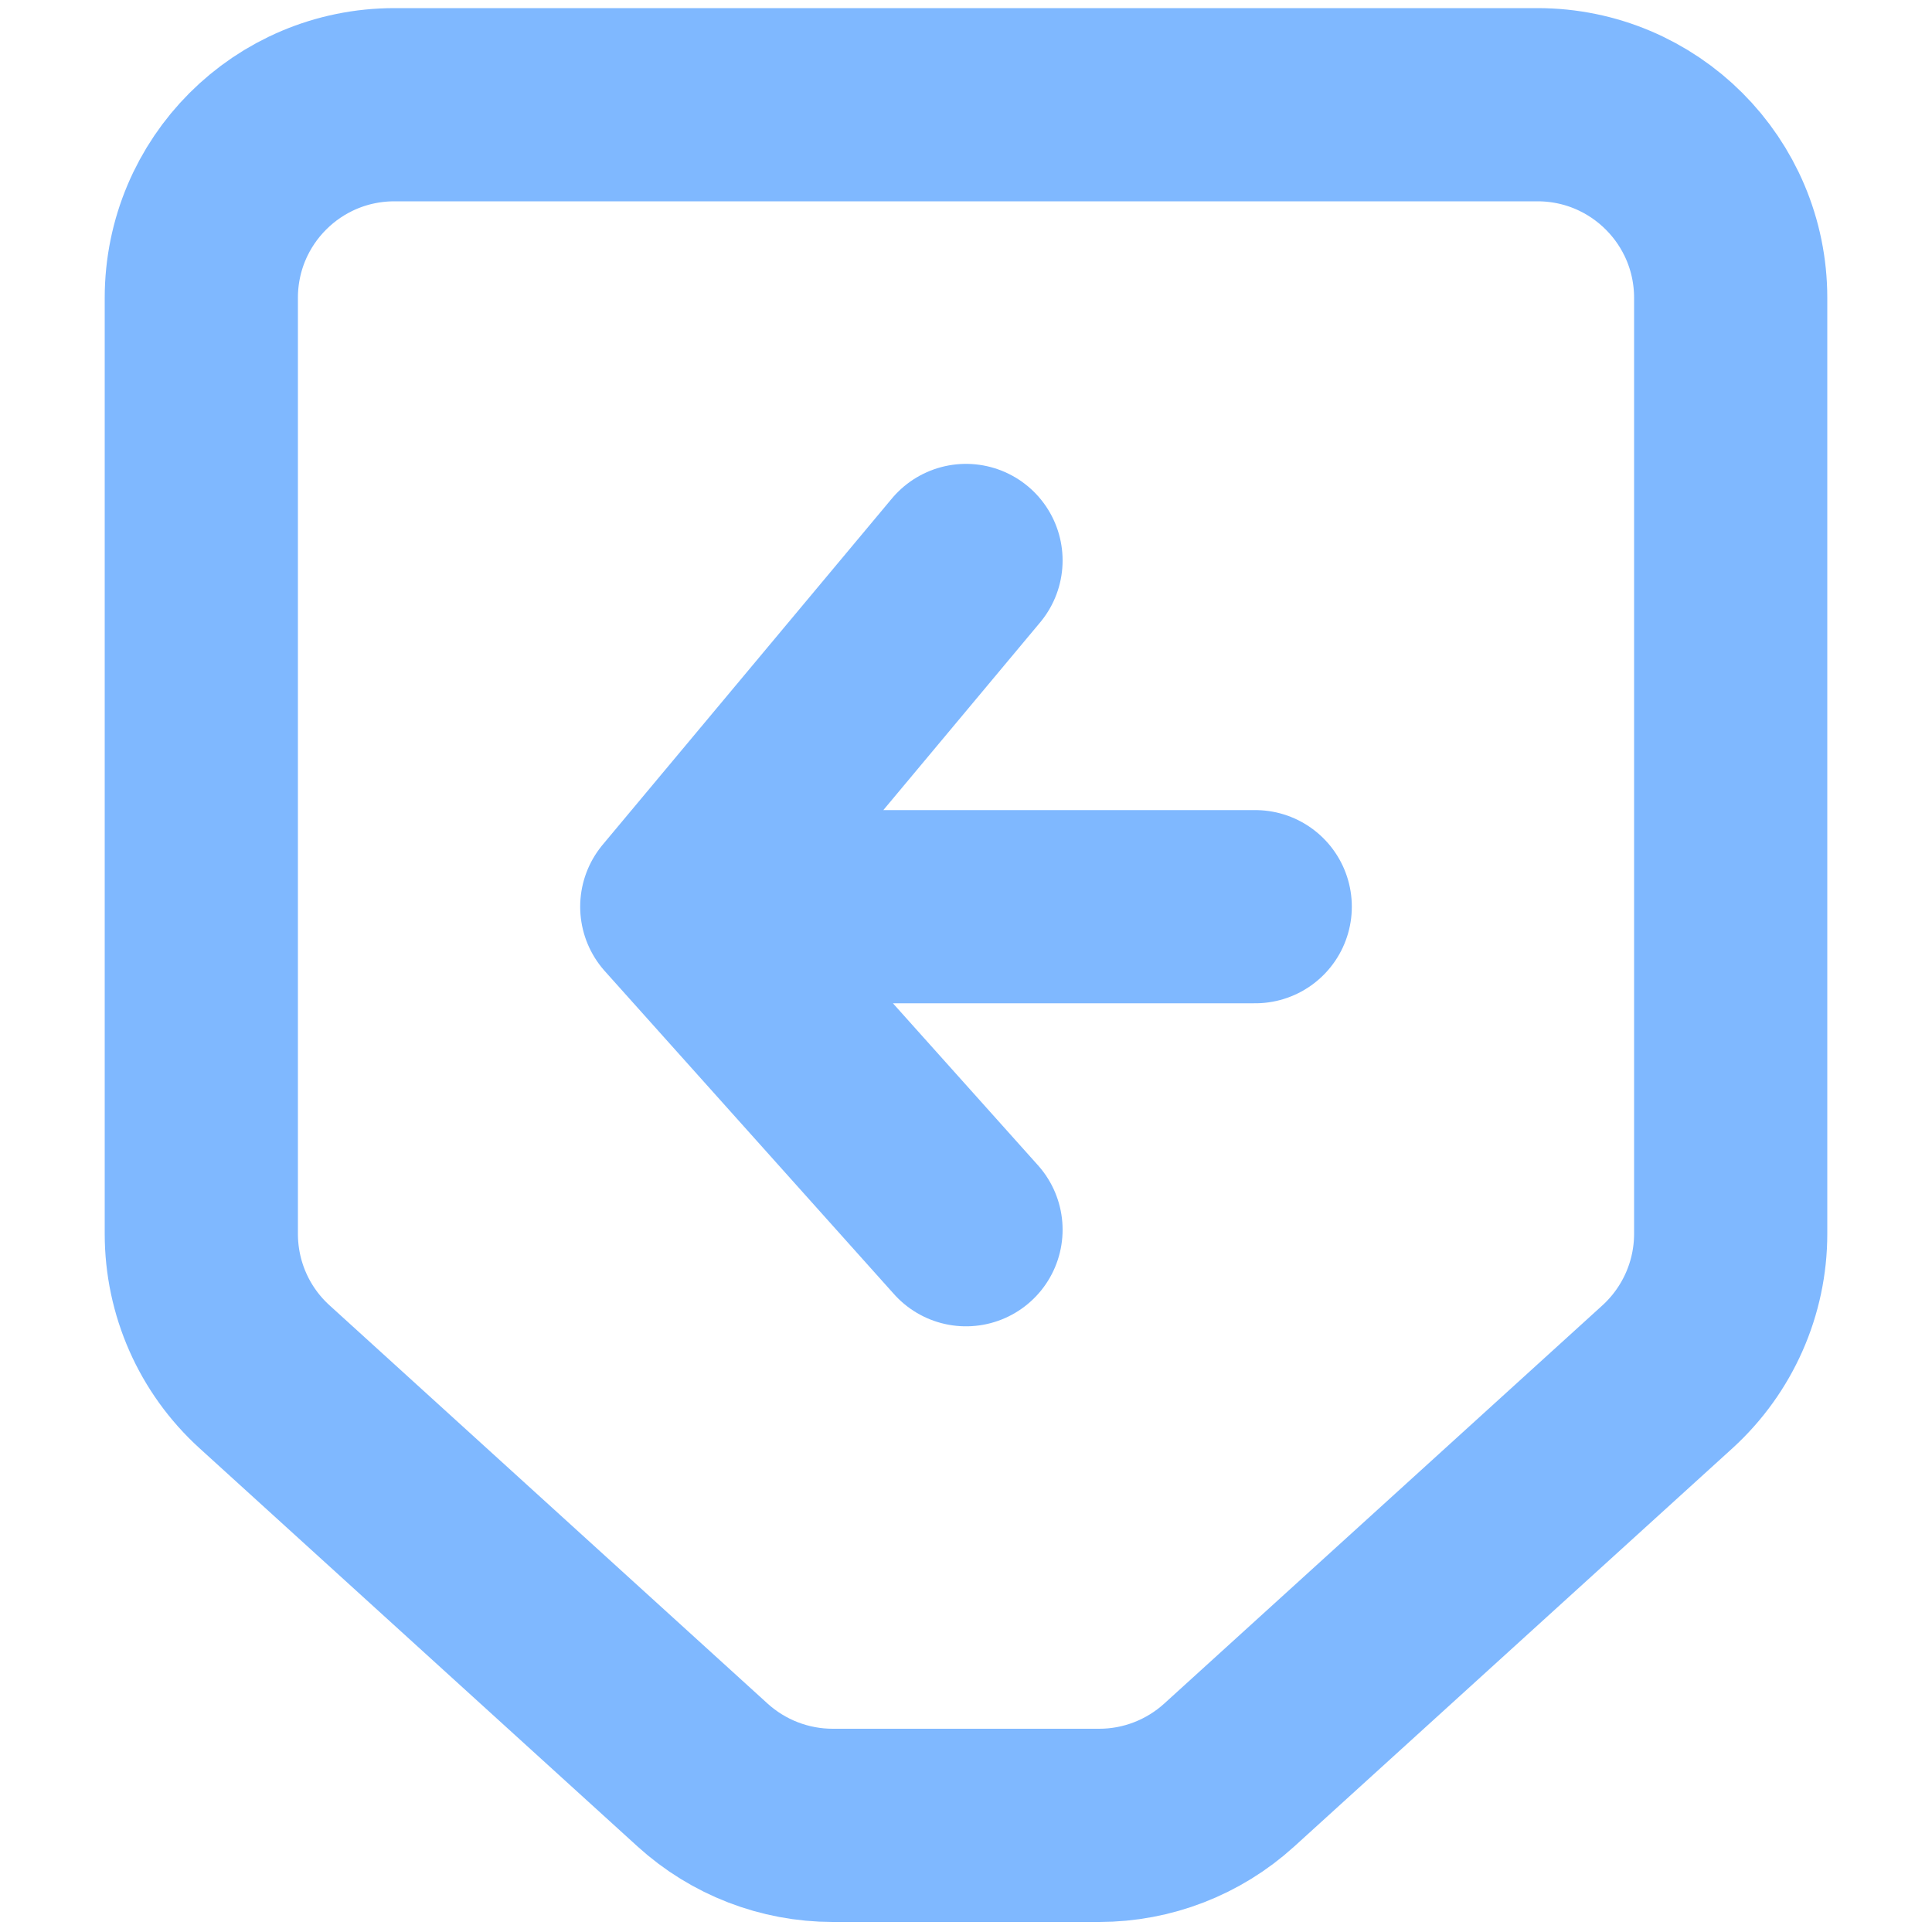
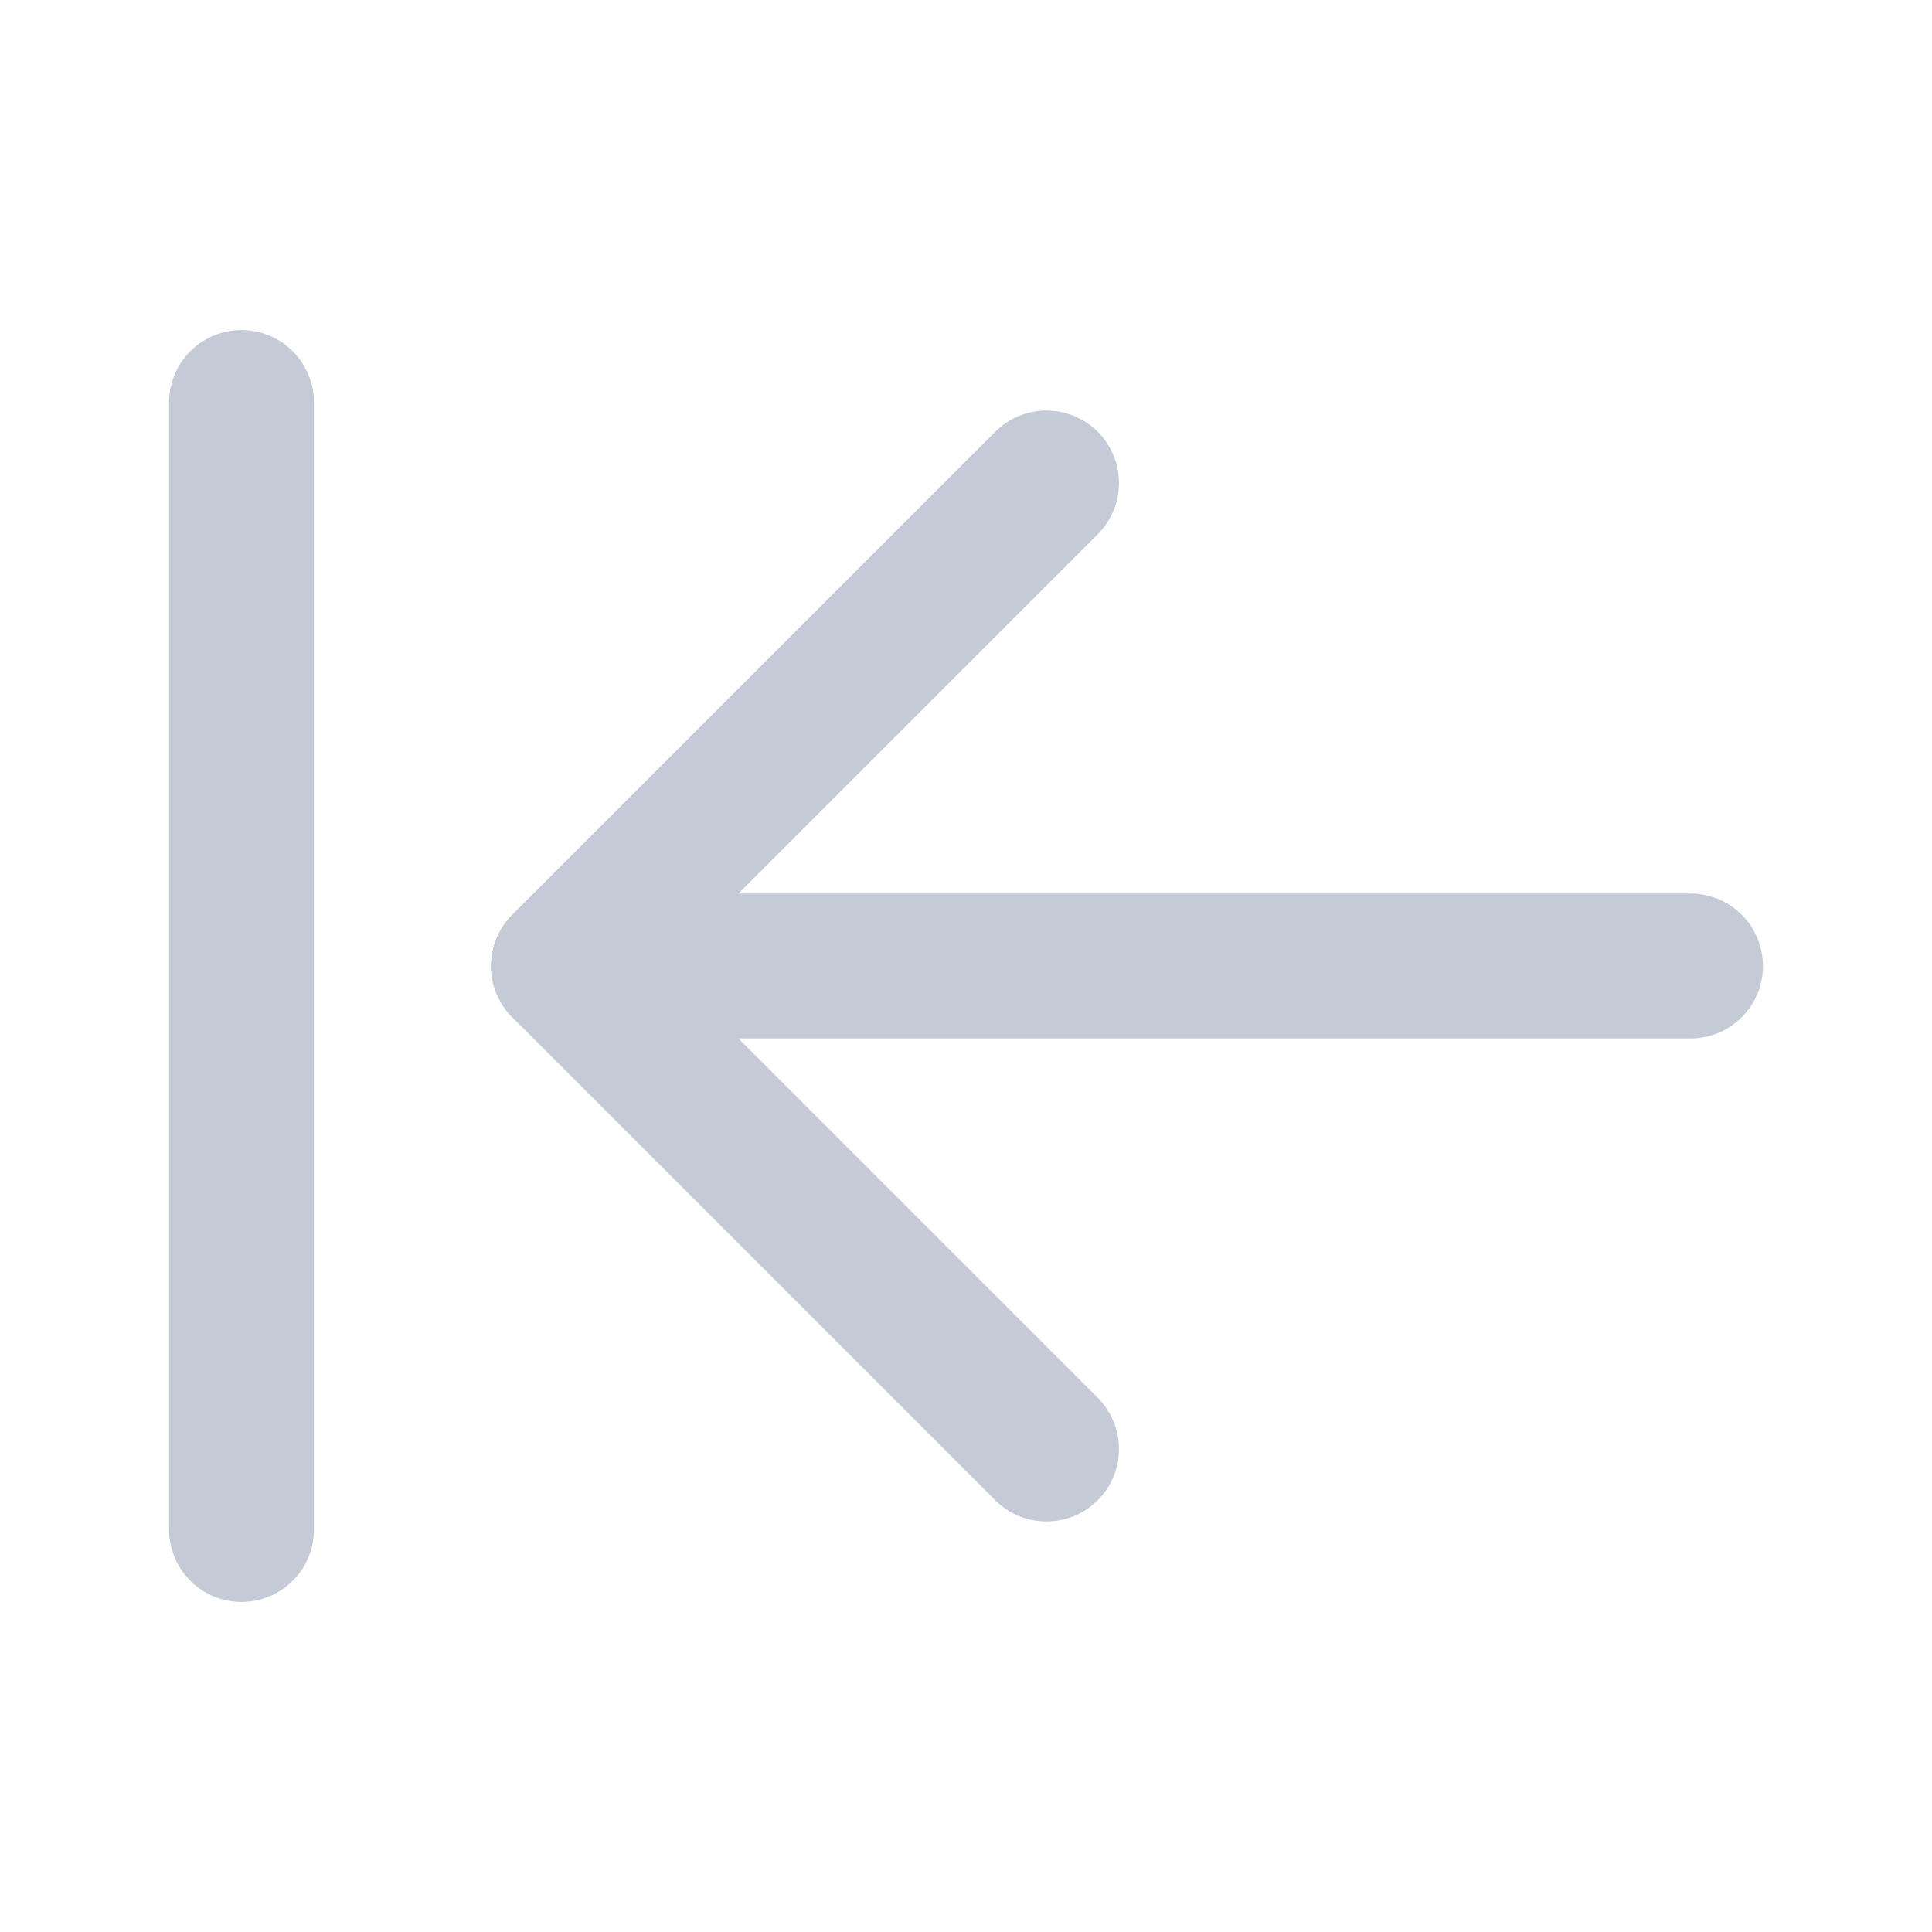
- <svg xmlns="http://www.w3.org/2000/svg" width="10" height="10" viewBox="0 0 10 10" fill="none">
-   <path d="M6.497 4.693H3.503M3.503 4.693L5 2.901M3.503 4.693L5 6.365M6.362 9.188L8.631 7.126C8.839 6.936 8.958 6.668 8.958 6.386V1.542C8.958 0.989 8.51 0.542 7.958 0.542H2.042C1.489 0.542 1.042 0.989 1.042 1.542V6.386C1.042 6.668 1.16 6.936 1.369 7.126L3.637 9.188C3.821 9.355 4.061 9.448 4.31 9.448H5.69C5.938 9.448 6.178 9.355 6.362 9.188Z" stroke="#7FB8FF" stroke-linecap="round" stroke-linejoin="round" />
+ <svg xmlns="http://www.w3.org/2000/svg" class="lucide lucide-arrow-left-to-line" width="20" height="20" viewBox="0 0 24 24" fill="none" stroke="#C4CBD6" stroke-width="1.8" stroke-linecap="round" stroke-linejoin="round">
+   <path d="M3 19V5" />
+   <path d="m13 6-6 6 6 6" />
+   <path d="M7 12h14" />
</svg>
